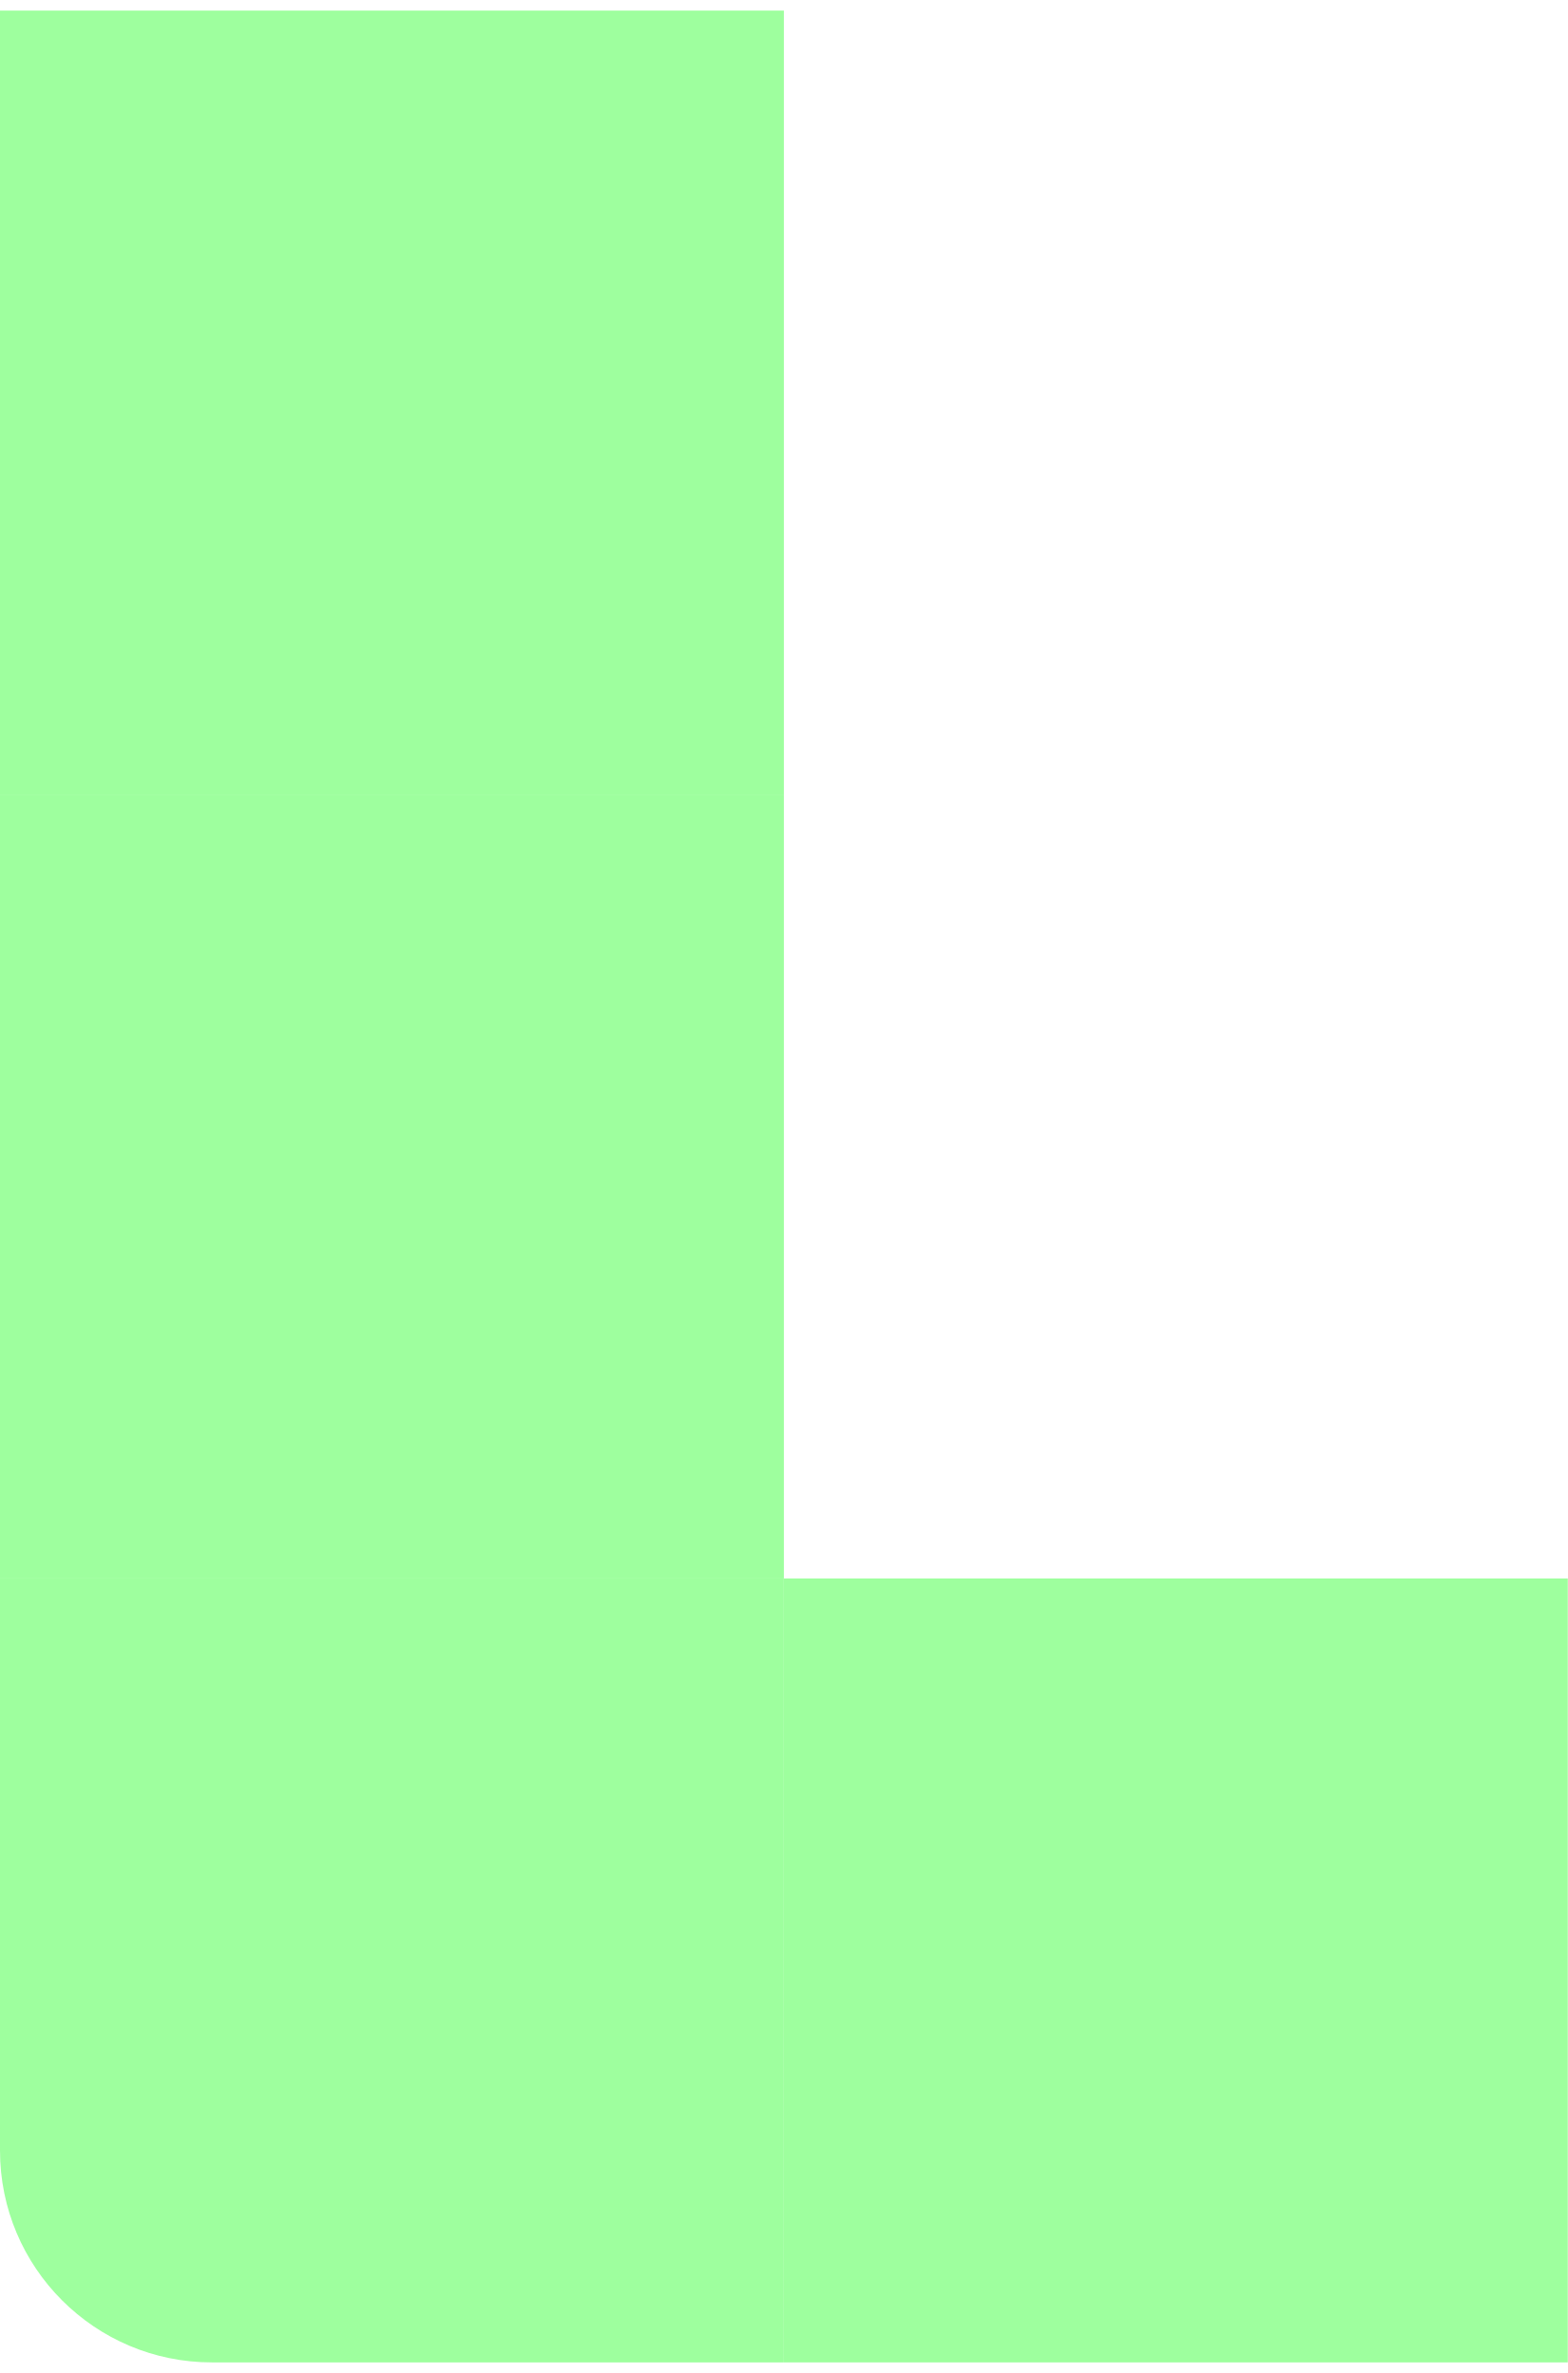
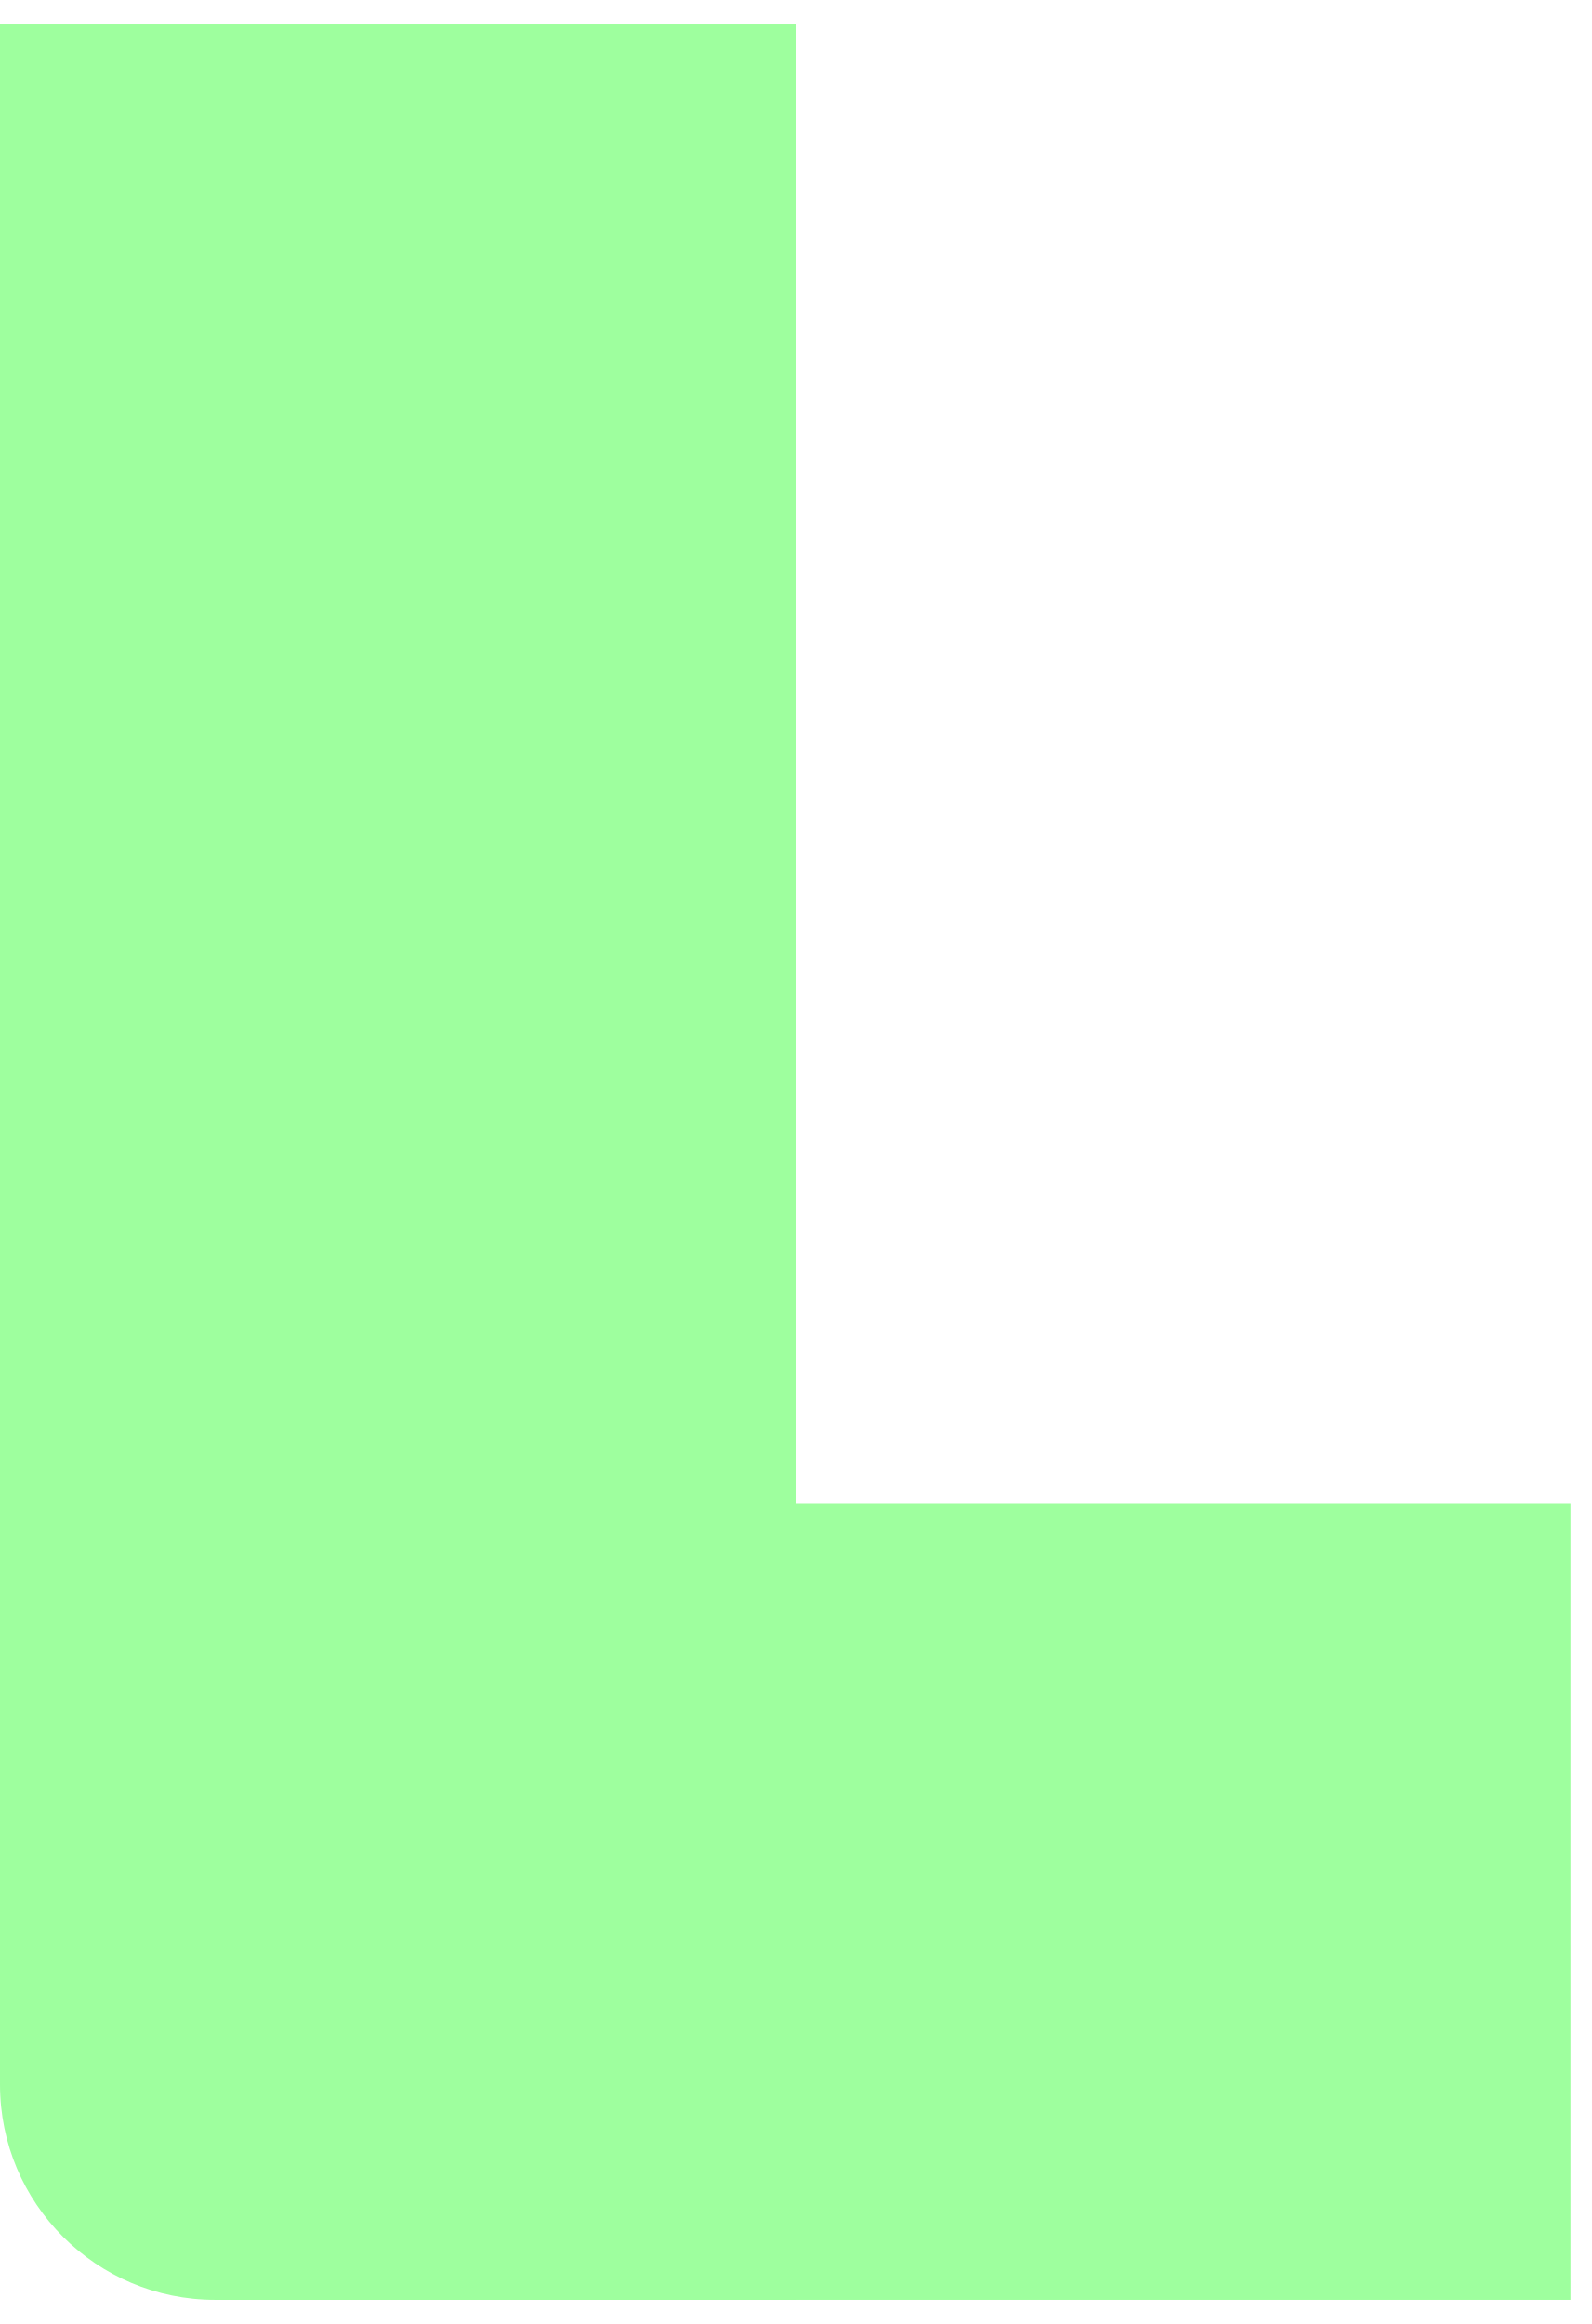
- <svg xmlns="http://www.w3.org/2000/svg" width="37" height="56" viewBox="0 0 37 56" fill="none">
-   <rect y="18.75" width="18.5" height="18.5" fill="#9EFF9E" />
-   <rect x="18.5" y="37.25" width="18.5" height="18.5" fill="#9EFF9E" />
-   <path d="M0 37.25H18.5V55.75H5C2.239 55.75 0 53.511 0 50.75V37.25Z" fill="#9EFF9E" />
-   <rect y="0.25" width="18.5" height="18.5" fill="#9EFF9E" />
+ <svg xmlns="http://www.w3.org/2000/svg" width="37" height="54" viewBox="0 0 37 54" fill="none">
+   <rect y="17.312" width="18.5" height="18.5" fill="#9EFF9E" />
+   <rect x="18" y="34.938" width="18.5" height="18.5" fill="#9EFF9E" />
+   <path d="M0 34.938H18.5V53.438H5C2.239 53.438 0 51.199 0 48.438V34.938Z" fill="#9EFF9E" />
+   <rect y="0.562" width="18.5" height="18.5" fill="#9EFF9E" />
</svg>
